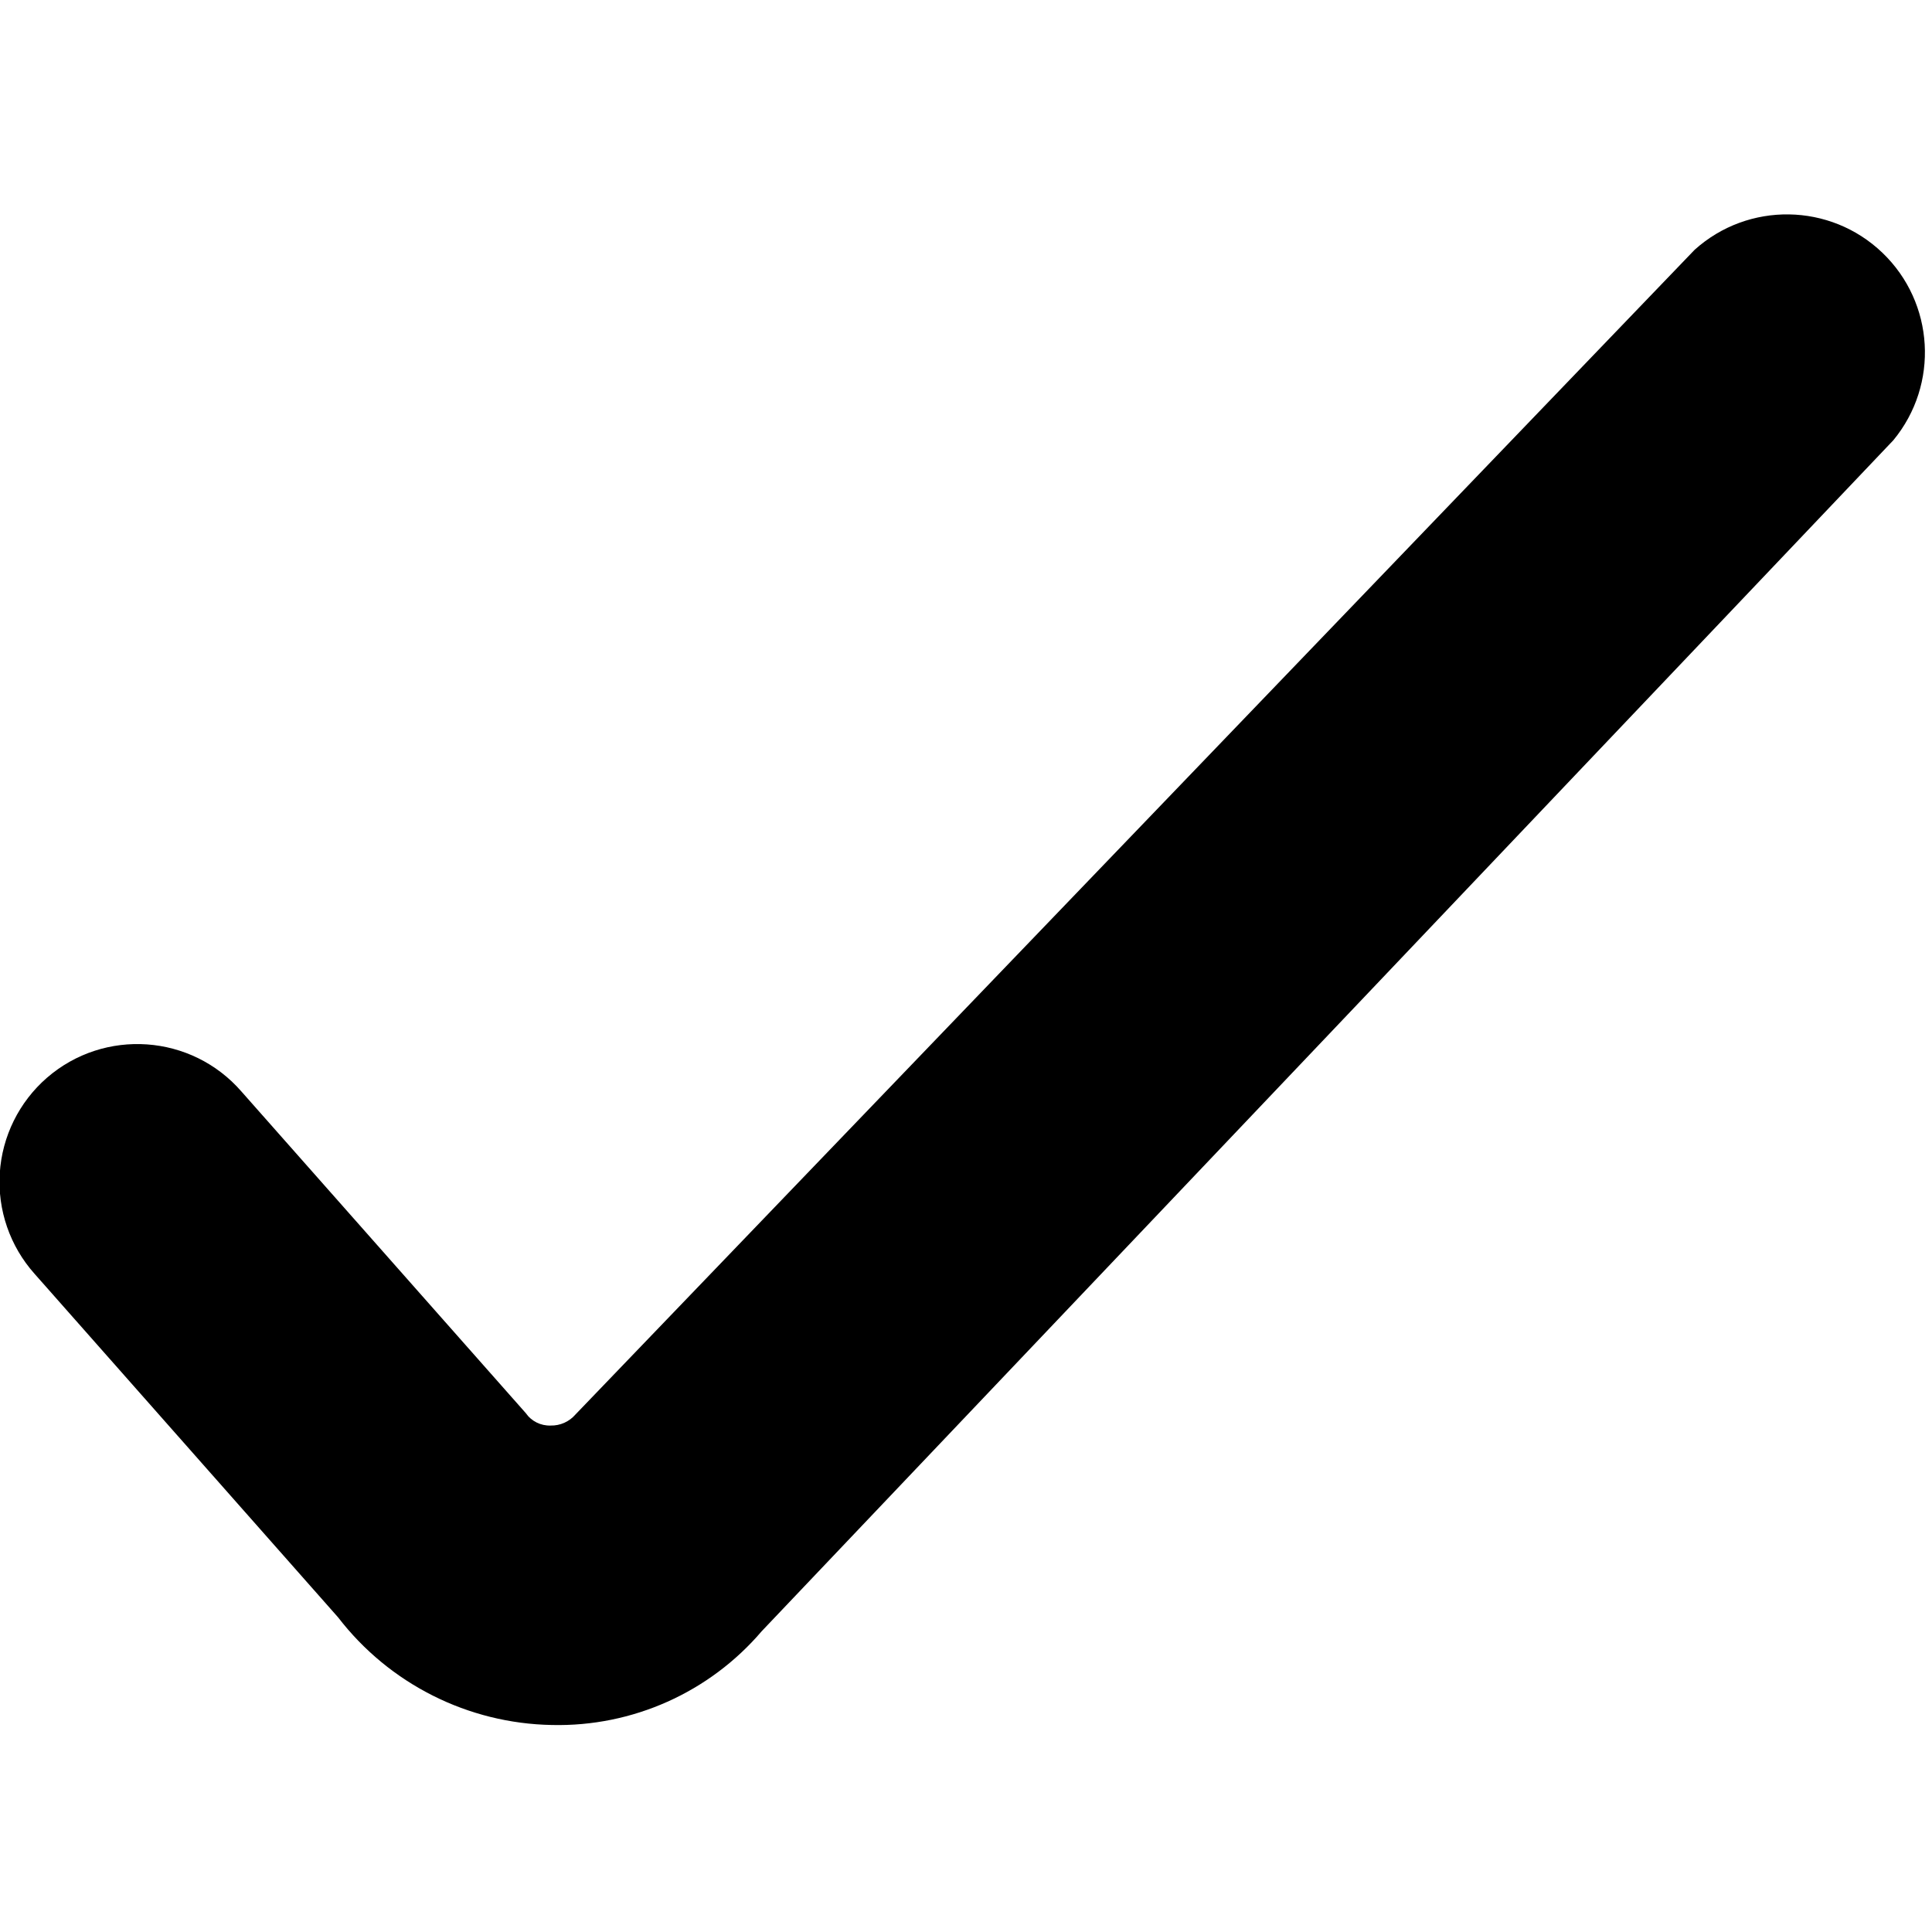
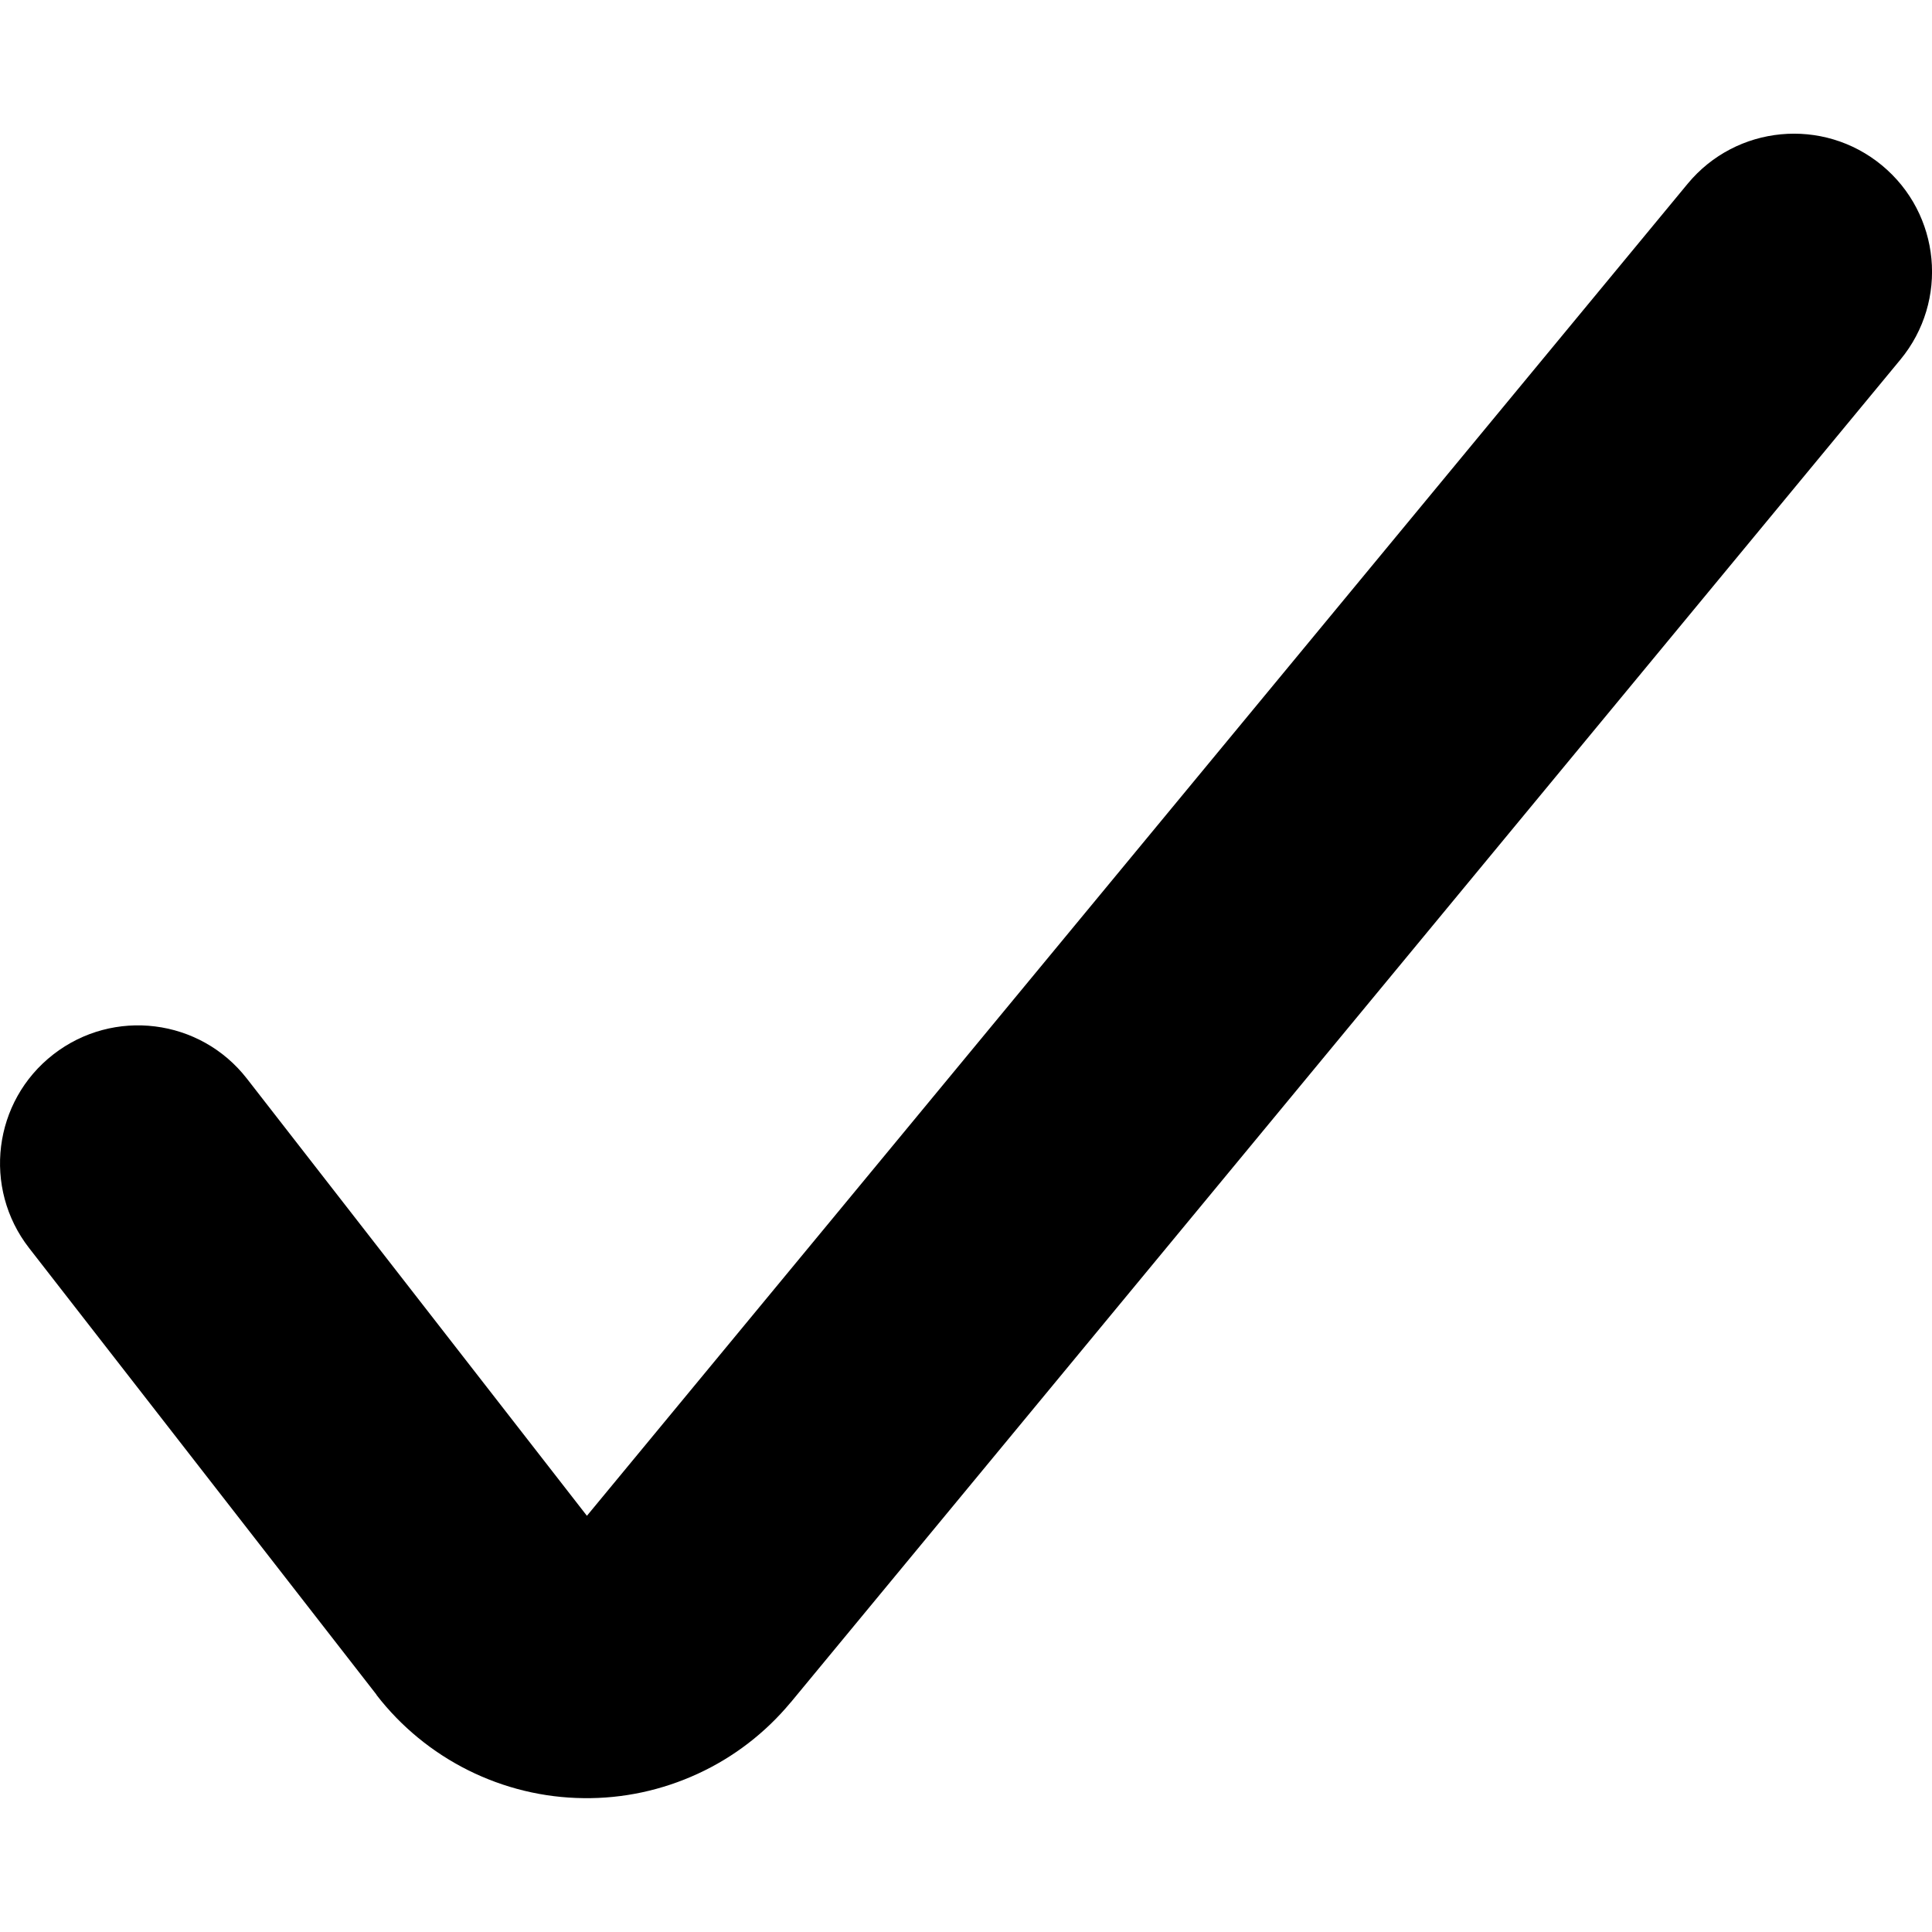
- <svg xmlns="http://www.w3.org/2000/svg" viewBox="0 0 48 48">
-   <g transform="matrix(3.428571,0,0,3.428571,0,0)">
-     <path d="M4,12.5a2,2,0,0,1-1.55-.78L.25,9.23A1,1,0,0,1,.34,7.81a1,1,0,0,1,1.41.1l2.06,2.33a.21.21,0,0,0,.18.09.23.23,0,0,0,.18-.08l8.11-8.44a1,1,0,0,1,1.44,1.38l-8.2,8.63A1.94,1.94,0,0,1,4,12.5Z" />
-   </g>
+ <svg xmlns="http://www.w3.org/2000/svg" viewBox="0 0 14 14">
+   <path fill-rule="evenodd" d="M13.637 1.198C14.063 1.55 14.123 2.18 13.771 2.606L5.731 12.335L5.728 12.338C5.546 12.557 5.316 12.734 5.057 12.853C4.797 12.973 4.514 13.034 4.228 13.03L4.228 13.03C3.937 13.027 3.651 12.957 3.391 12.827C3.133 12.698 2.906 12.512 2.729 12.283C2.729 12.282 2.728 12.281 2.728 12.28L0.211 9.044C-0.128 8.608 -0.05 7.98 0.386 7.641C0.822 7.302 1.45 7.38 1.789 7.816L4.253 10.984L12.229 1.332C12.581 0.906 13.211 0.846 13.637 1.198Z" clip-rule="evenodd" />
</svg>
